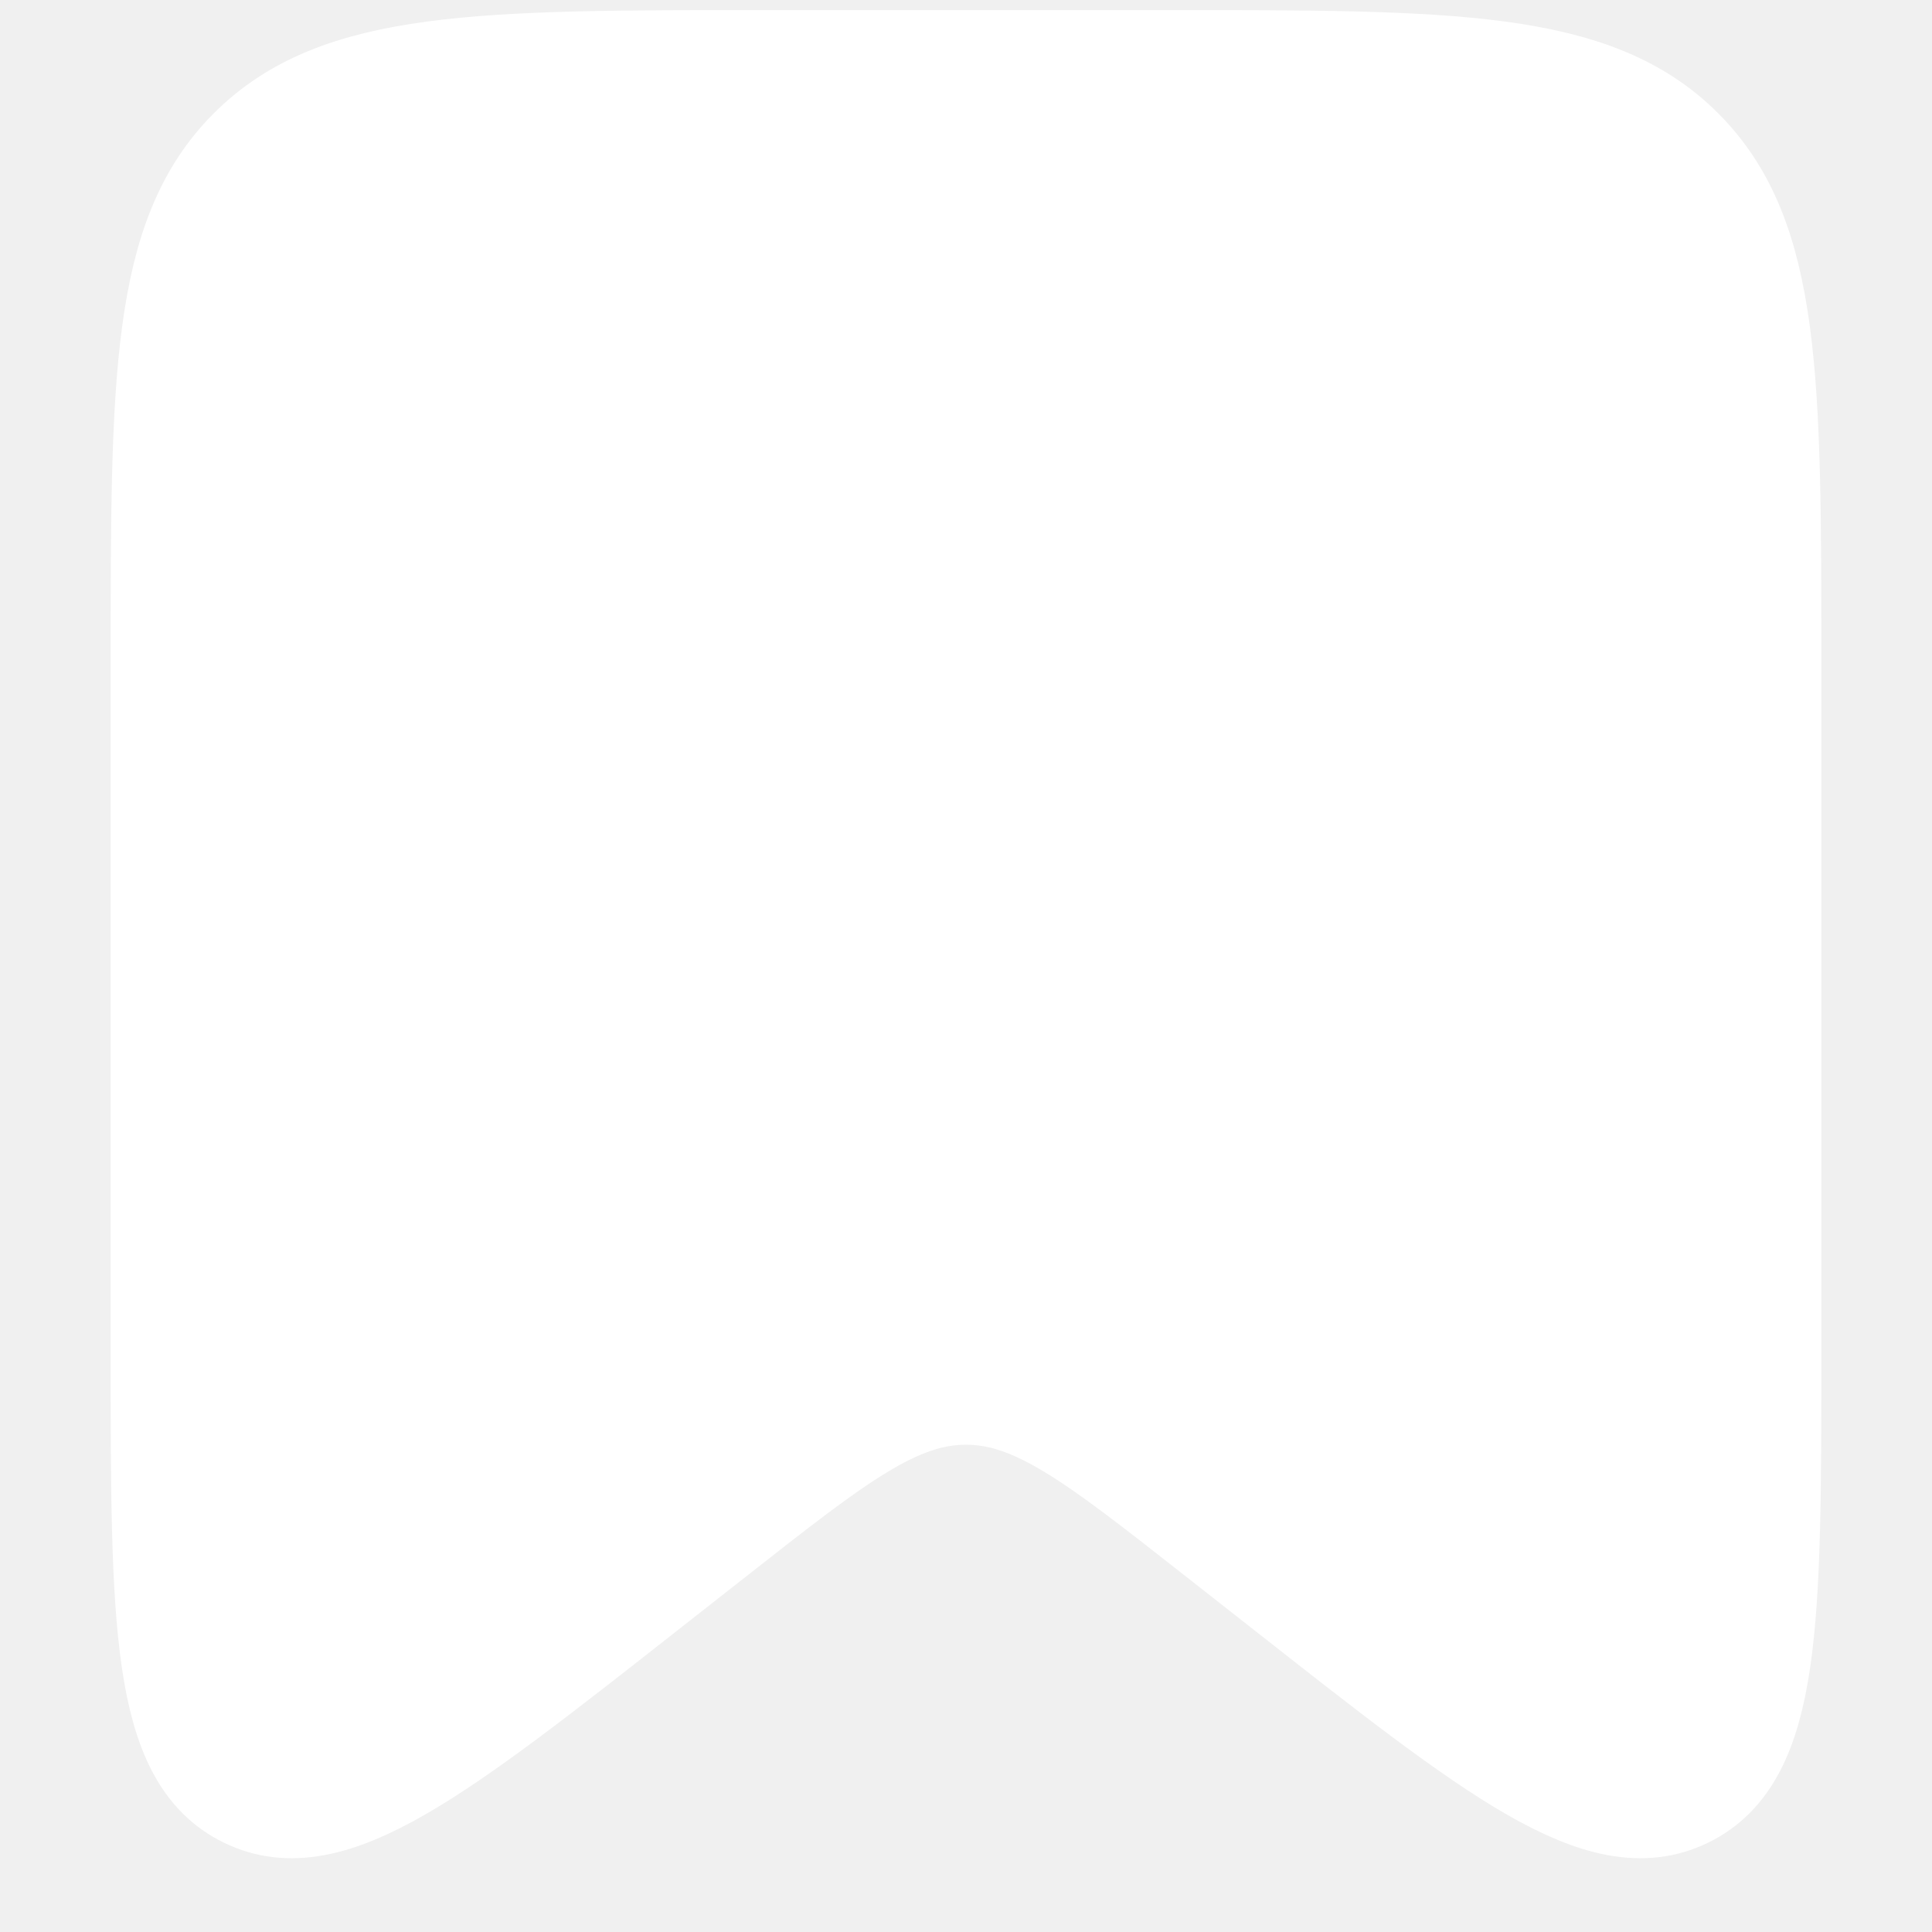
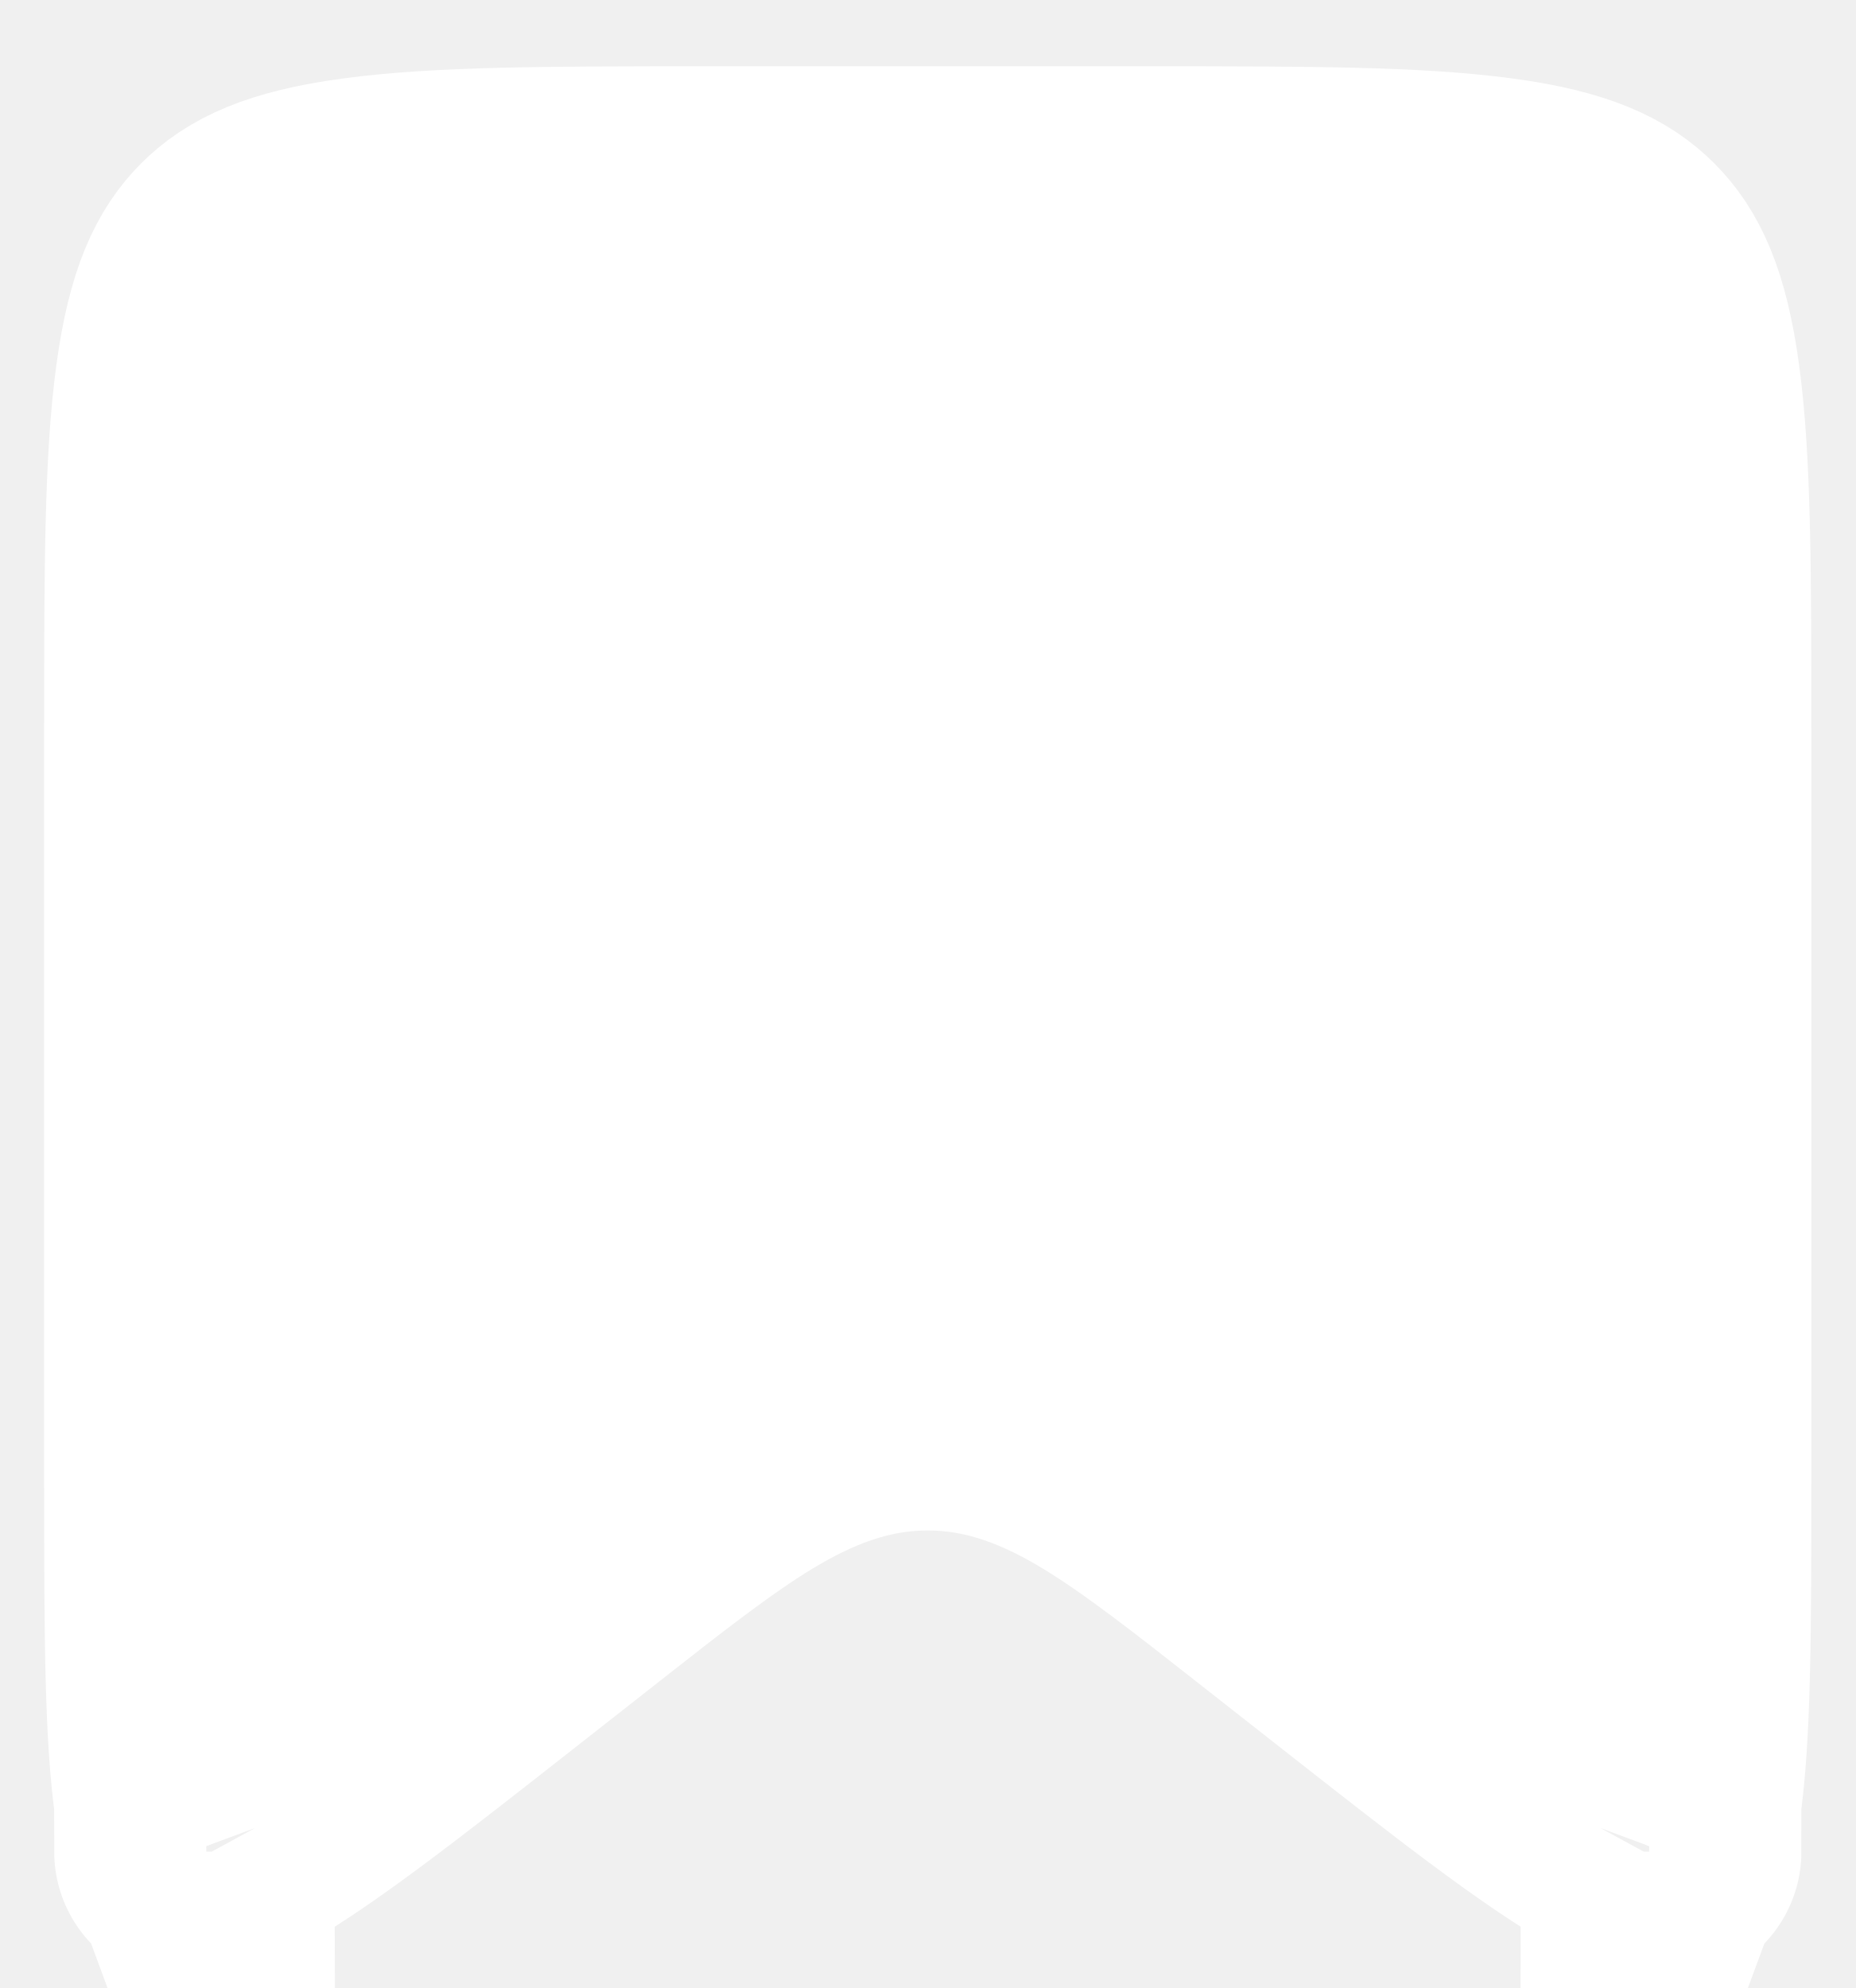
- <svg xmlns="http://www.w3.org/2000/svg" width="16" height="16" viewBox="0 0 16 16" fill="none">
-   <path d="M1.333 5.5C1.333 3.143 1.333 1.964 2.066 1.232C2.798 0.5 3.976 0.5 6.333 0.5H9.667C12.024 0.5 13.202 0.5 13.934 1.232C14.667 1.964 14.667 3.143 14.667 5.5V11.19C14.667 13.426 14.667 14.544 13.963 14.886C13.259 15.228 12.38 14.537 10.622 13.155L10.059 12.713C9.071 11.937 8.576 11.548 8 11.548C7.424 11.548 6.929 11.937 5.941 12.713L5.378 13.155C3.62 14.537 2.74 15.228 2.037 14.886C1.333 14.544 1.333 13.426 1.333 11.19V5.5Z" fill="white" stroke="white" stroke-width="0.833" />
+ <svg xmlns="http://www.w3.org/2000/svg" width="14" height="15" viewBox="0 0 14 15" fill="none">
+   <path d="M9.677 11.927L9.677 11.927L9.635 11.894C9.177 11.534 8.766 11.211 8.395 10.985C7.99 10.739 7.539 10.548 7 10.548C6.461 10.548 6.01 10.739 5.605 10.985C5.234 11.211 4.823 11.534 4.365 11.894L4.323 11.927L4.323 11.927L3.76 12.369C2.854 13.081 2.263 13.542 1.814 13.8C1.656 13.89 1.552 13.934 1.49 13.954C1.467 13.892 1.437 13.784 1.411 13.603C1.336 13.091 1.333 12.342 1.333 11.19V5.5C1.333 4.293 1.335 3.489 1.416 2.89C1.493 2.32 1.623 2.089 1.773 1.939C1.922 1.79 2.154 1.659 2.723 1.583C3.322 1.502 4.127 1.5 5.333 1.5H8.667C9.873 1.5 10.678 1.502 11.277 1.583C11.847 1.659 12.078 1.79 12.227 1.939C12.377 2.089 12.507 2.32 12.584 2.89C12.665 3.489 12.667 4.293 12.667 5.5V11.19C12.667 12.342 12.664 13.091 12.589 13.603C12.563 13.784 12.533 13.892 12.51 13.954C12.448 13.934 12.344 13.89 12.186 13.8C11.737 13.542 11.146 13.081 10.24 12.369C10.24 12.369 10.24 12.369 10.24 12.369L9.677 11.927ZM1.408 13.971C1.409 13.97 1.415 13.97 1.425 13.971C1.413 13.973 1.408 13.972 1.408 13.971ZM1.517 14.015C1.524 14.023 1.527 14.028 1.527 14.029C1.526 14.029 1.523 14.026 1.517 14.015ZM12.473 14.029C12.473 14.028 12.476 14.023 12.483 14.015C12.477 14.026 12.474 14.029 12.473 14.029ZM12.575 13.971C12.585 13.97 12.591 13.97 12.592 13.971C12.592 13.972 12.587 13.973 12.575 13.971Z" fill="white" stroke="white" stroke-width="2" />
</svg>
